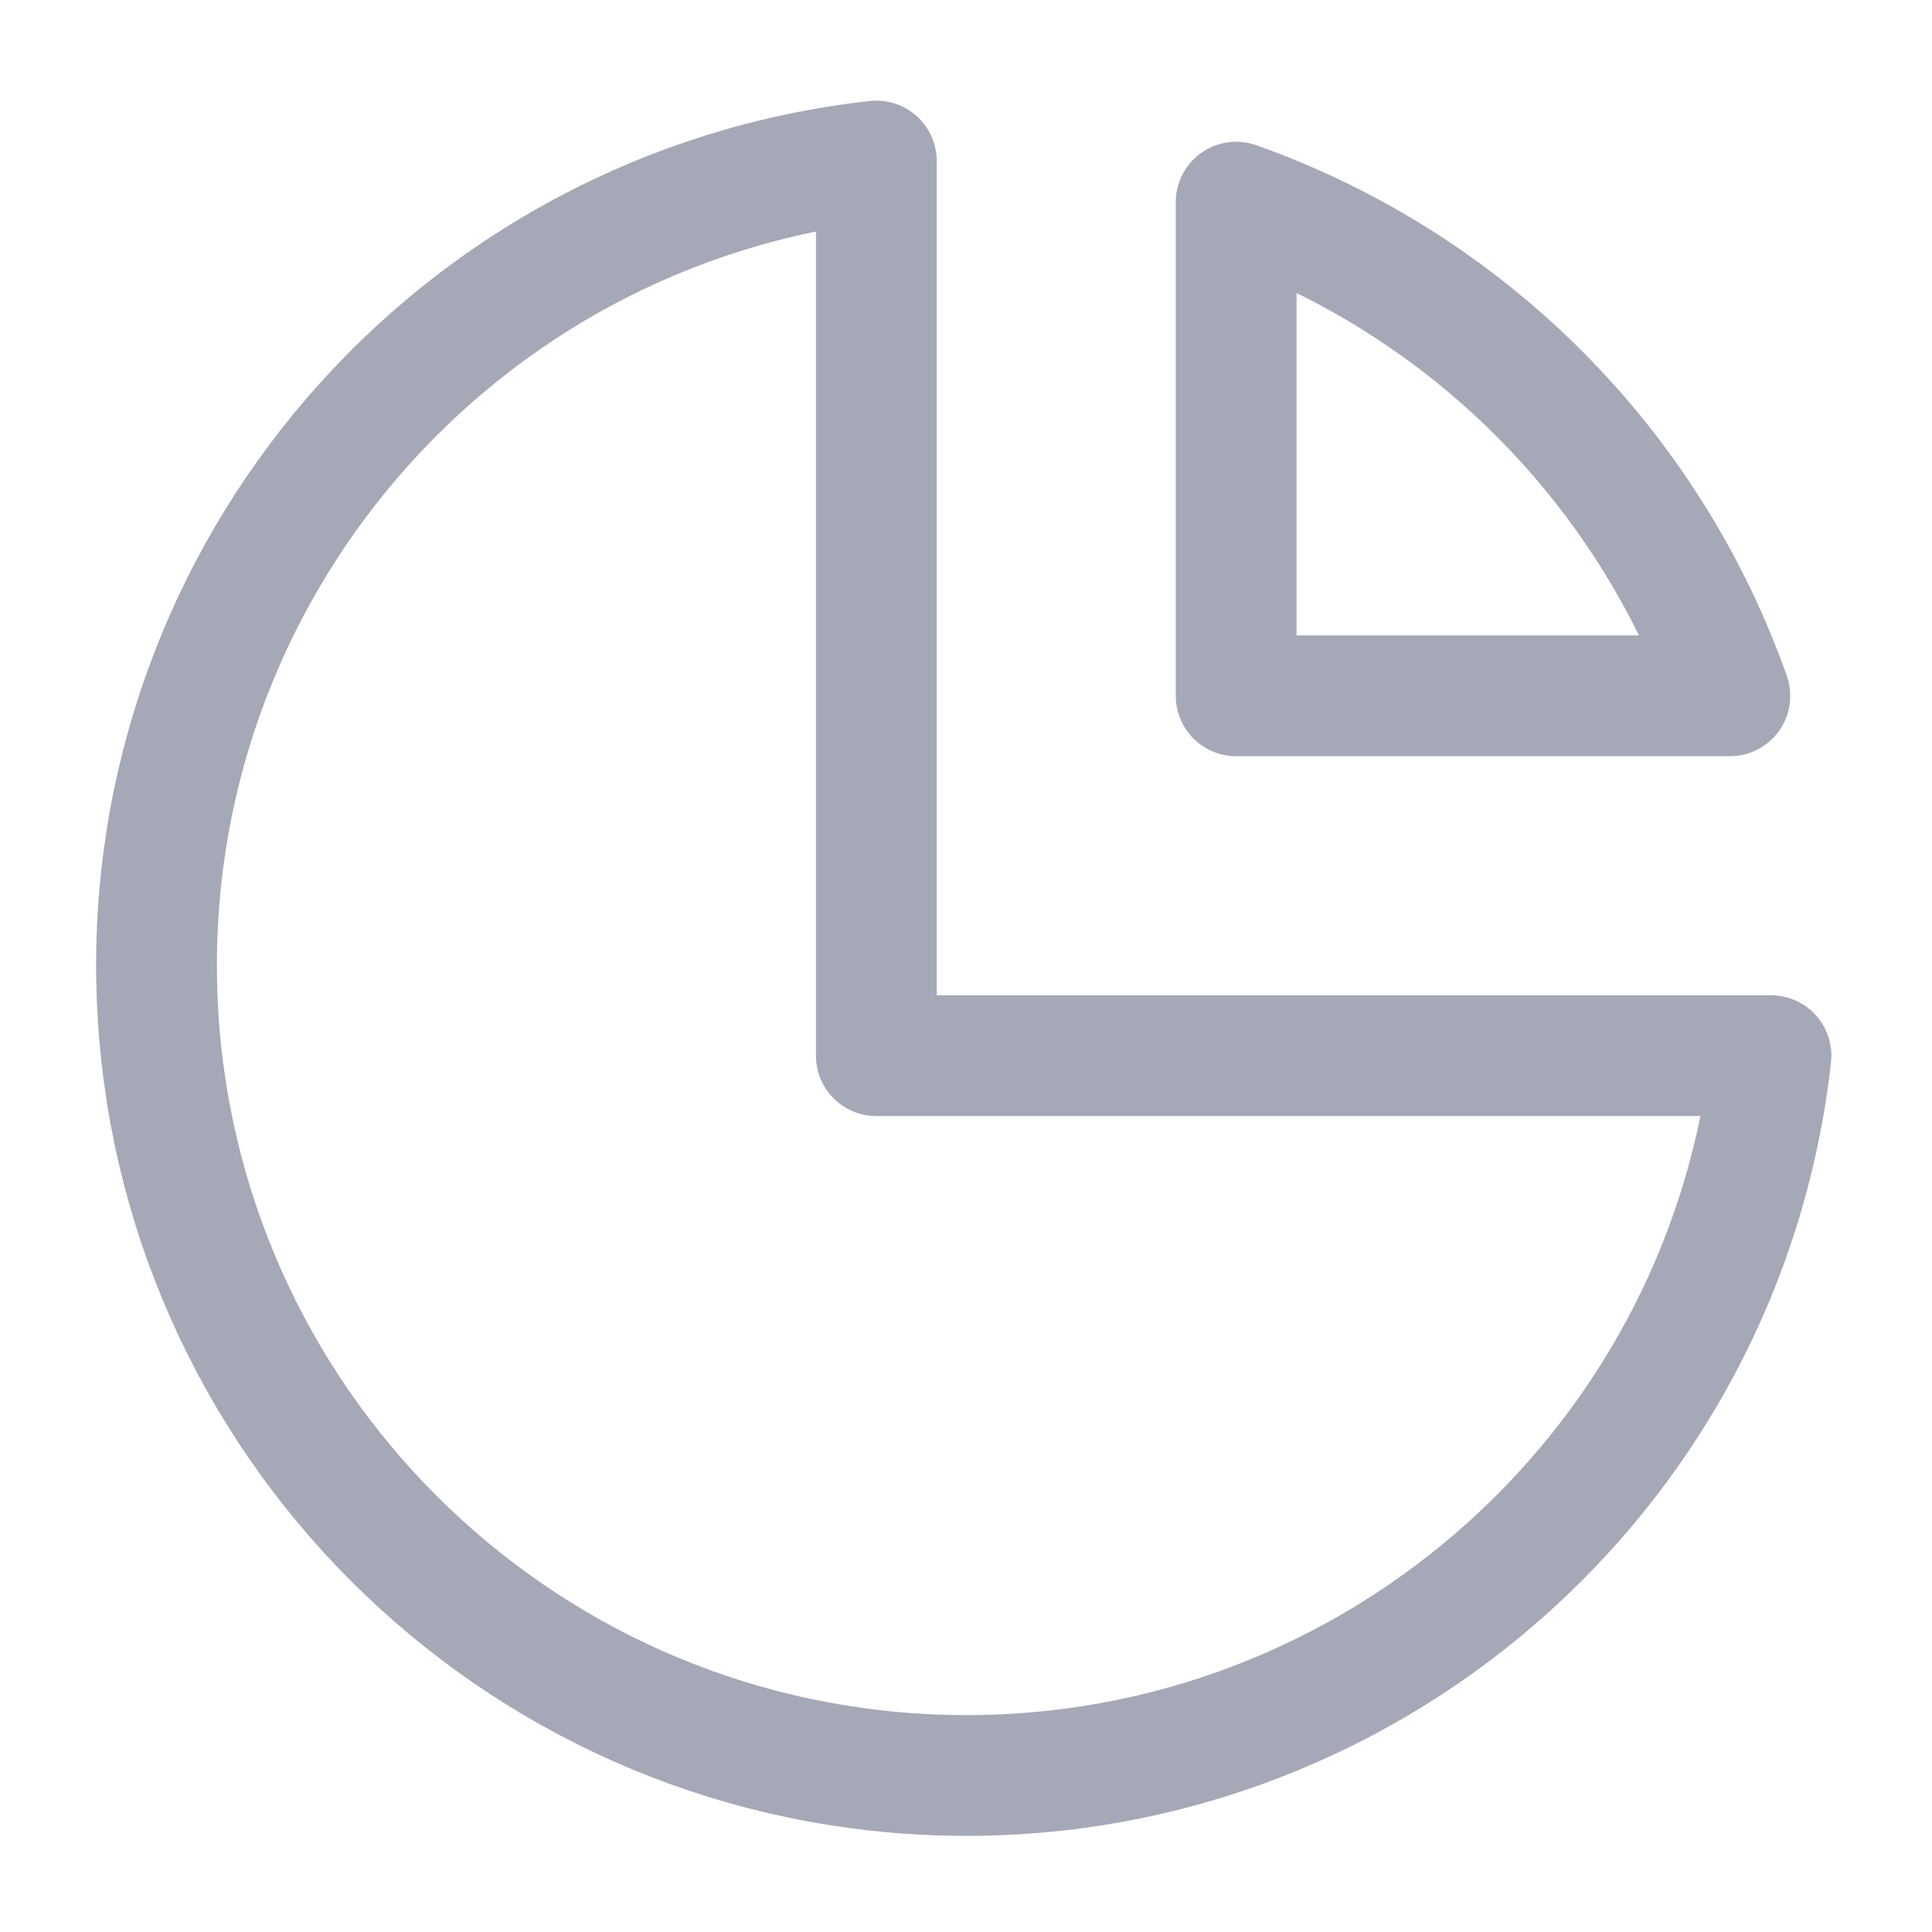
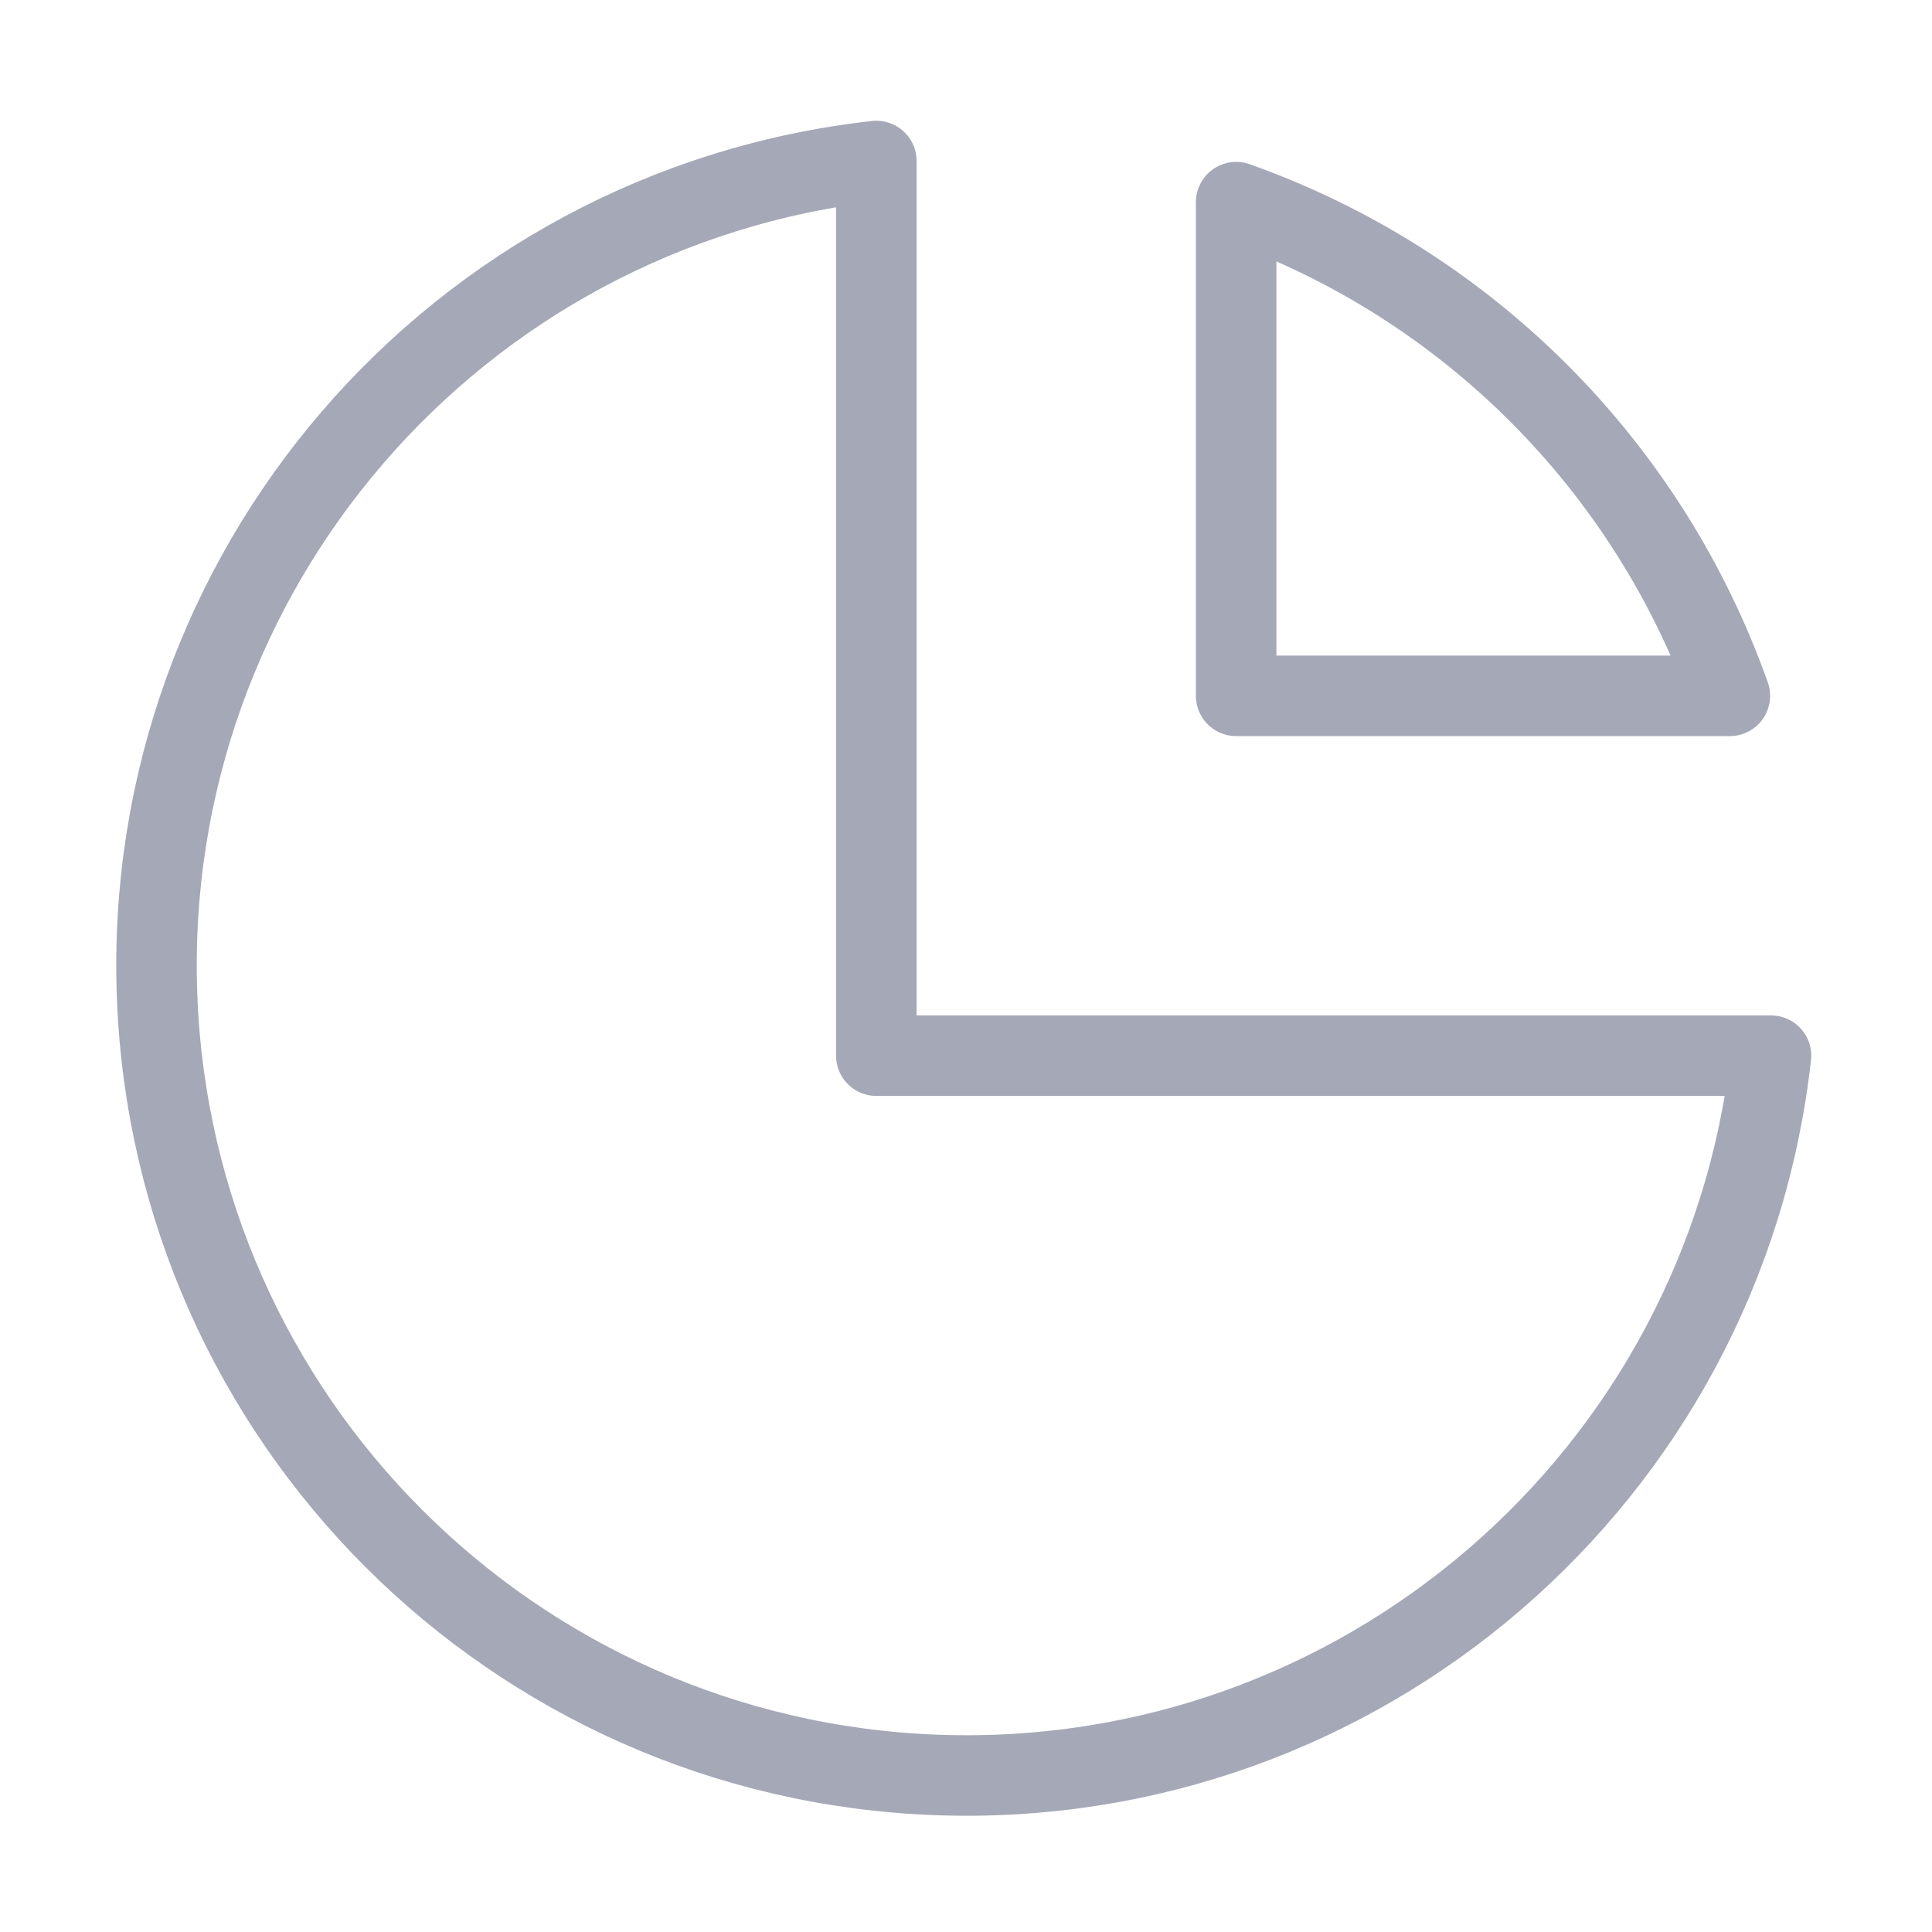
<svg xmlns="http://www.w3.org/2000/svg" width="24" height="24" viewBox="0 0 24 24" fill="none">
-   <path d="M10.886 2A10.059 10.059 0 1 0 22 13.114H10.886V2Z" stroke="#A5A8B6" stroke-width="1.5" stroke-linecap="round" stroke-linejoin="round" />
-   <path d="M21.489 8.644h-6.133V2.511a10.086 10.086 0 0 1 6.133 6.133Z" stroke="#A5A8B6" stroke-width="1.5" stroke-linecap="round" stroke-linejoin="round" />
+   <path d="M10.886 2A10.059 10.059 0 1 0 22 13.114H10.886V2Z" stroke="#A5A8B6" strokeWidth="1.5" stroke-linecap="round" stroke-linejoin="round" />
+   <path d="M21.489 8.644h-6.133V2.511a10.086 10.086 0 0 1 6.133 6.133Z" stroke="#A5A8B6" strokeWidth="1.5" stroke-linecap="round" stroke-linejoin="round" />
</svg>
